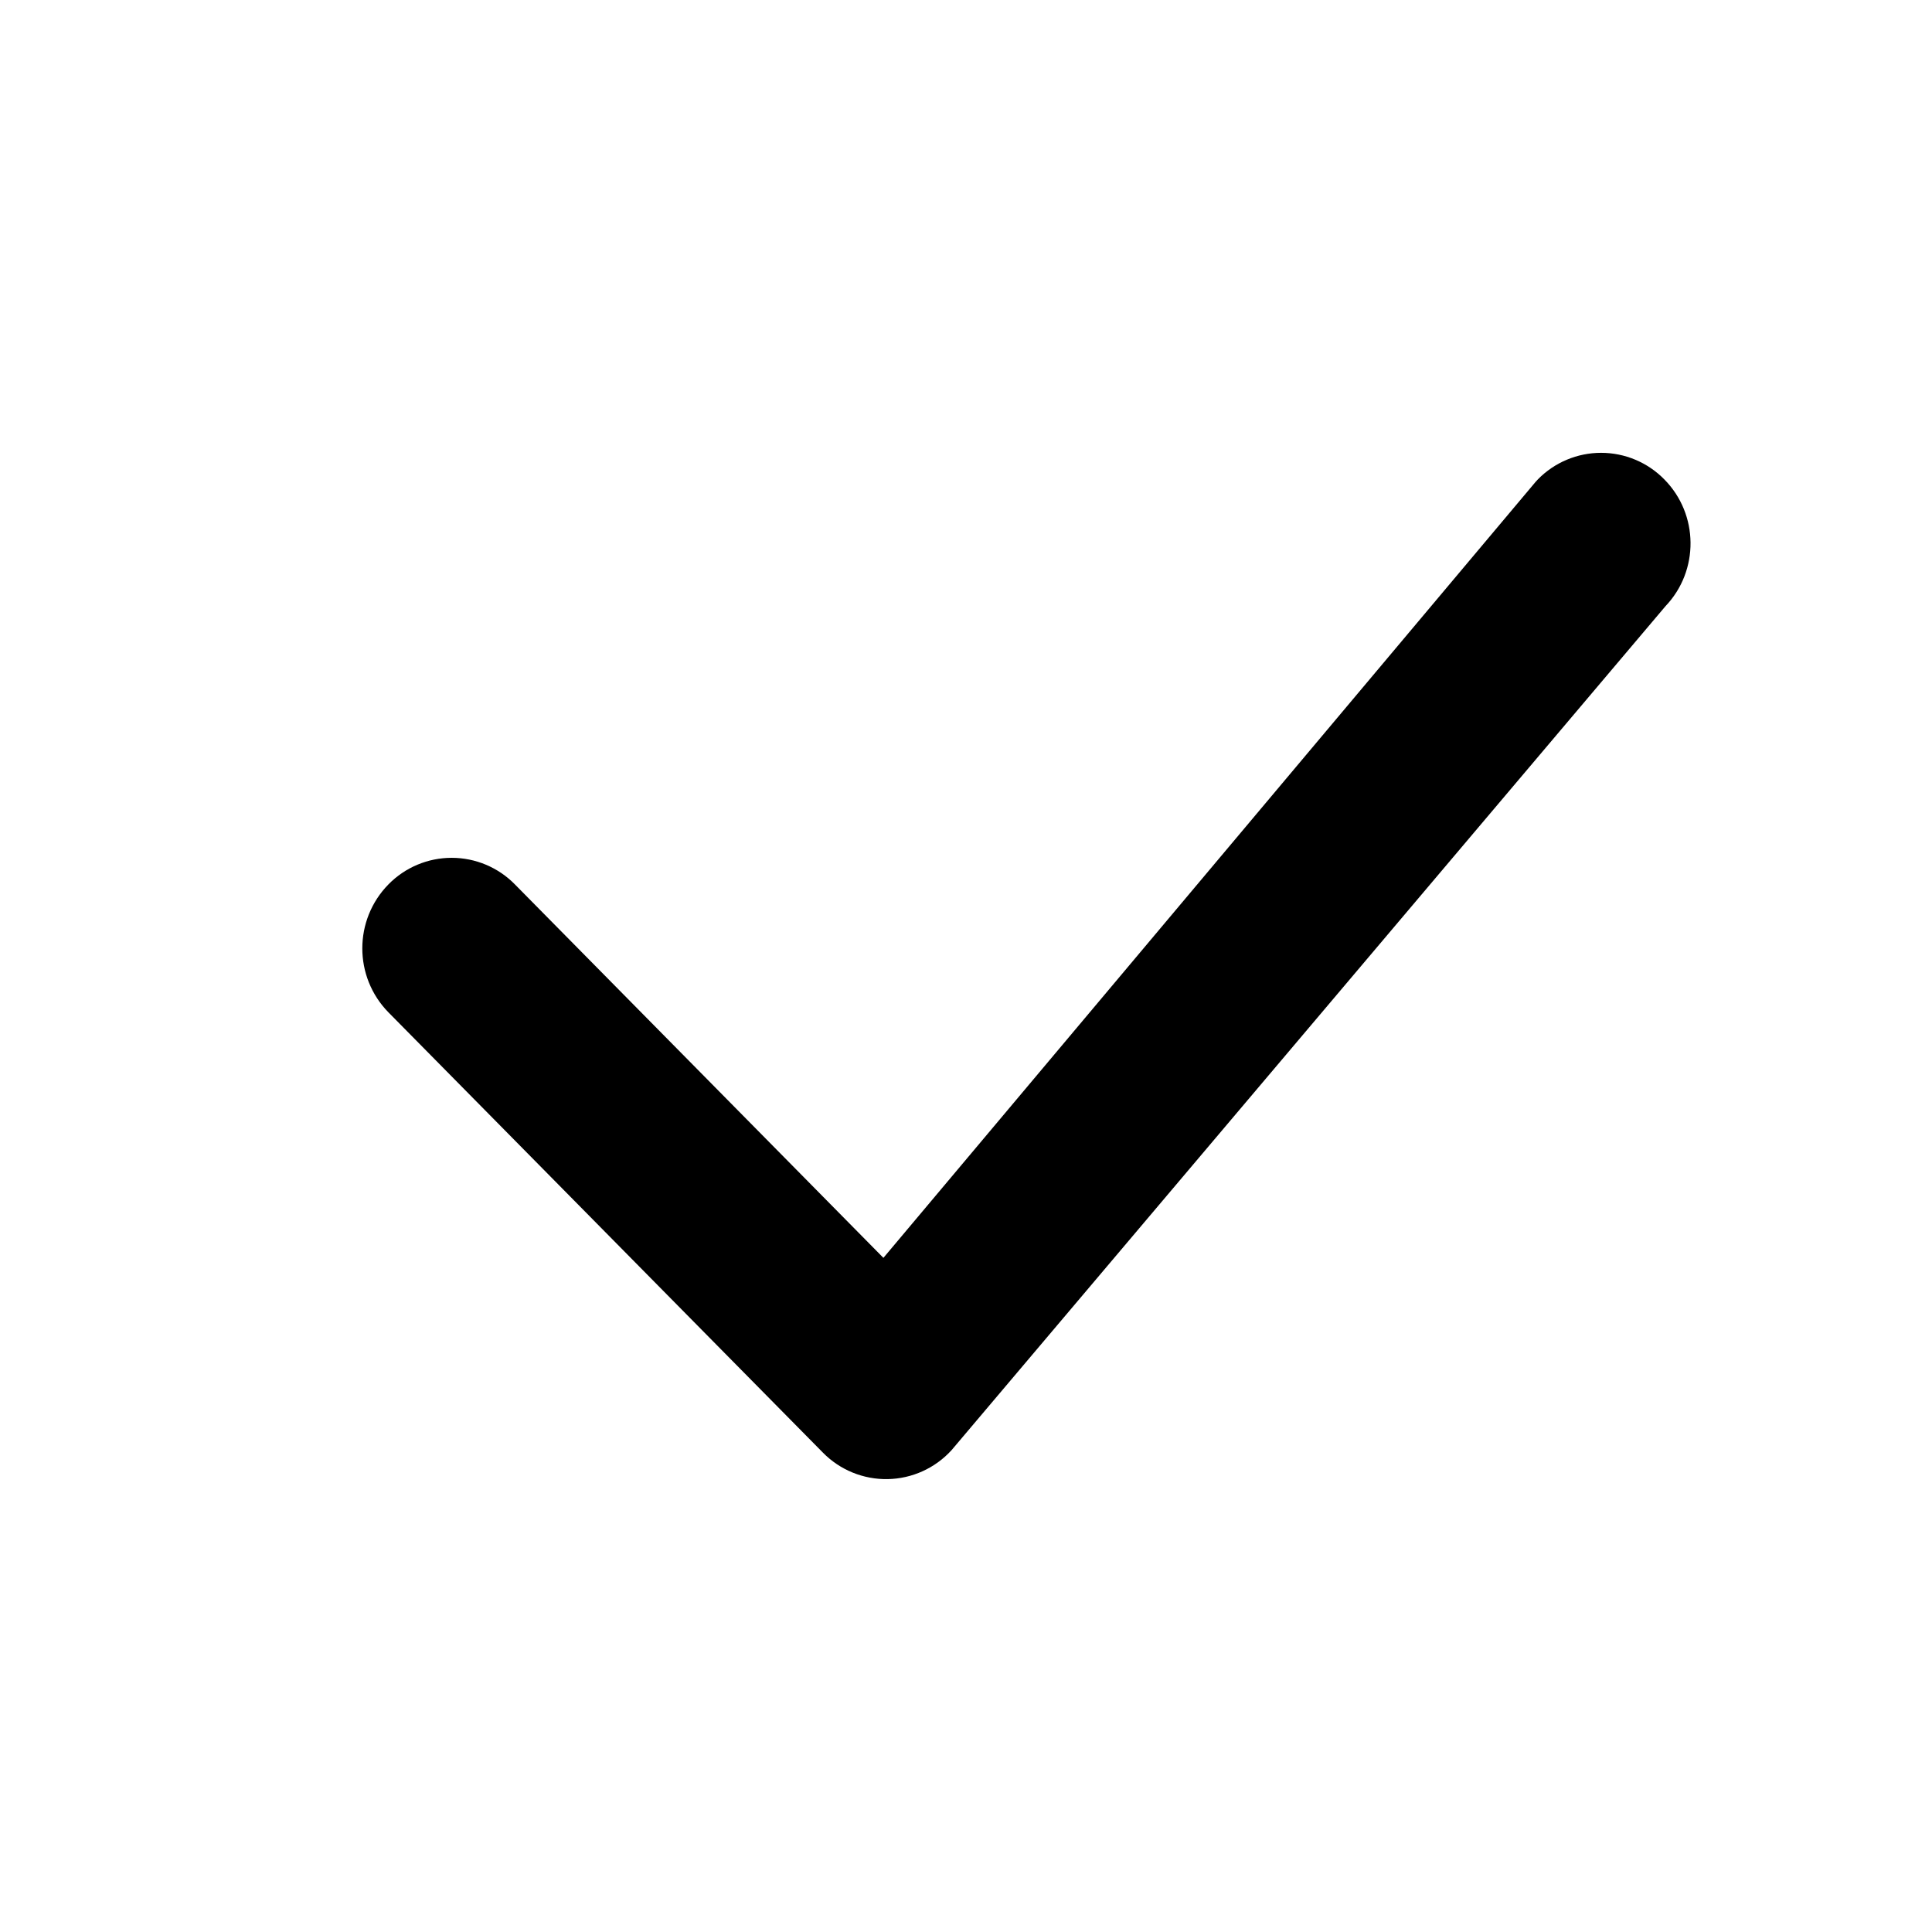
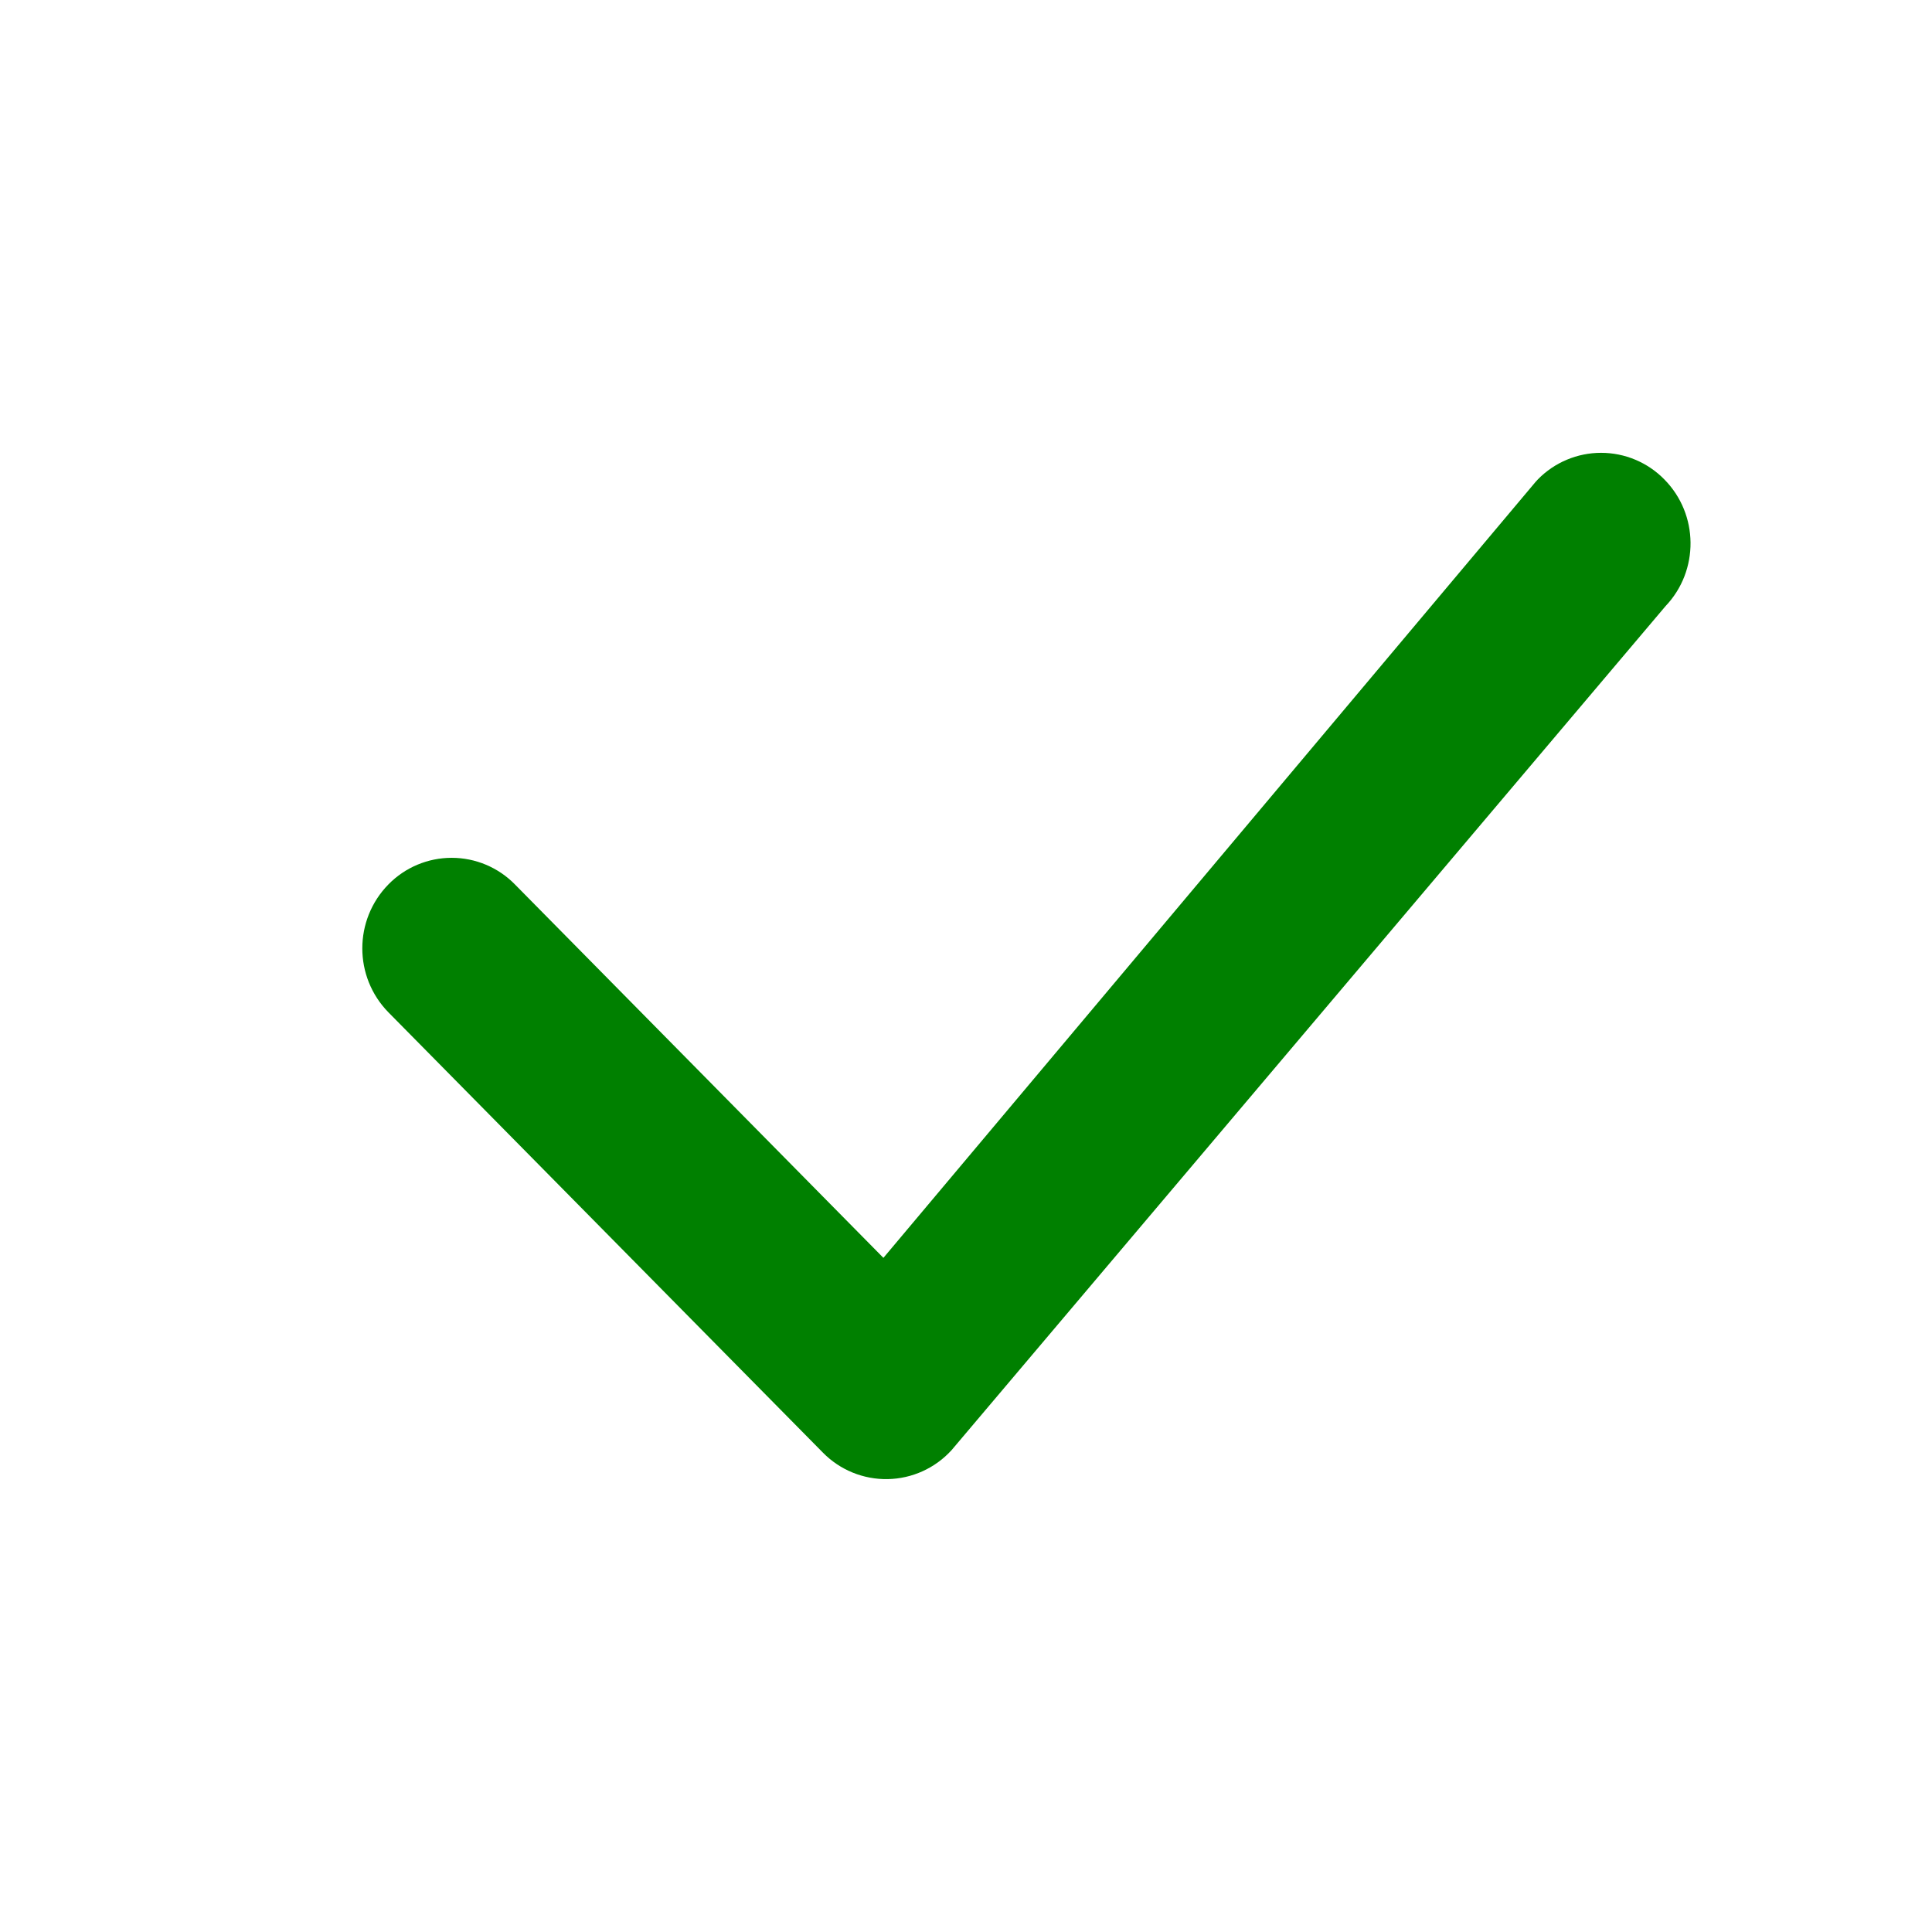
- <svg xmlns="http://www.w3.org/2000/svg" width="16" height="16" fillColor="green" class="bi bi-check-lg" viewBox="0 0 16 16">
+ <svg xmlns="http://www.w3.org/2000/svg" fill="green" class="bi bi-check-lg" viewBox="0 0 16 16">
  <path d="M12.736 3.97a.733.733 0 0 1 1.047 0c.286.289.29.756.01 1.05L7.88 12.01a.733.733 0 0 1-1.065.02L3.217 8.384a.757.757 0 0 1 0-1.06.733.733 0 0 1 1.047 0l3.052 3.093 5.4-6.425a.247.247 0 0 1 .02-.022Z" />
</svg>
